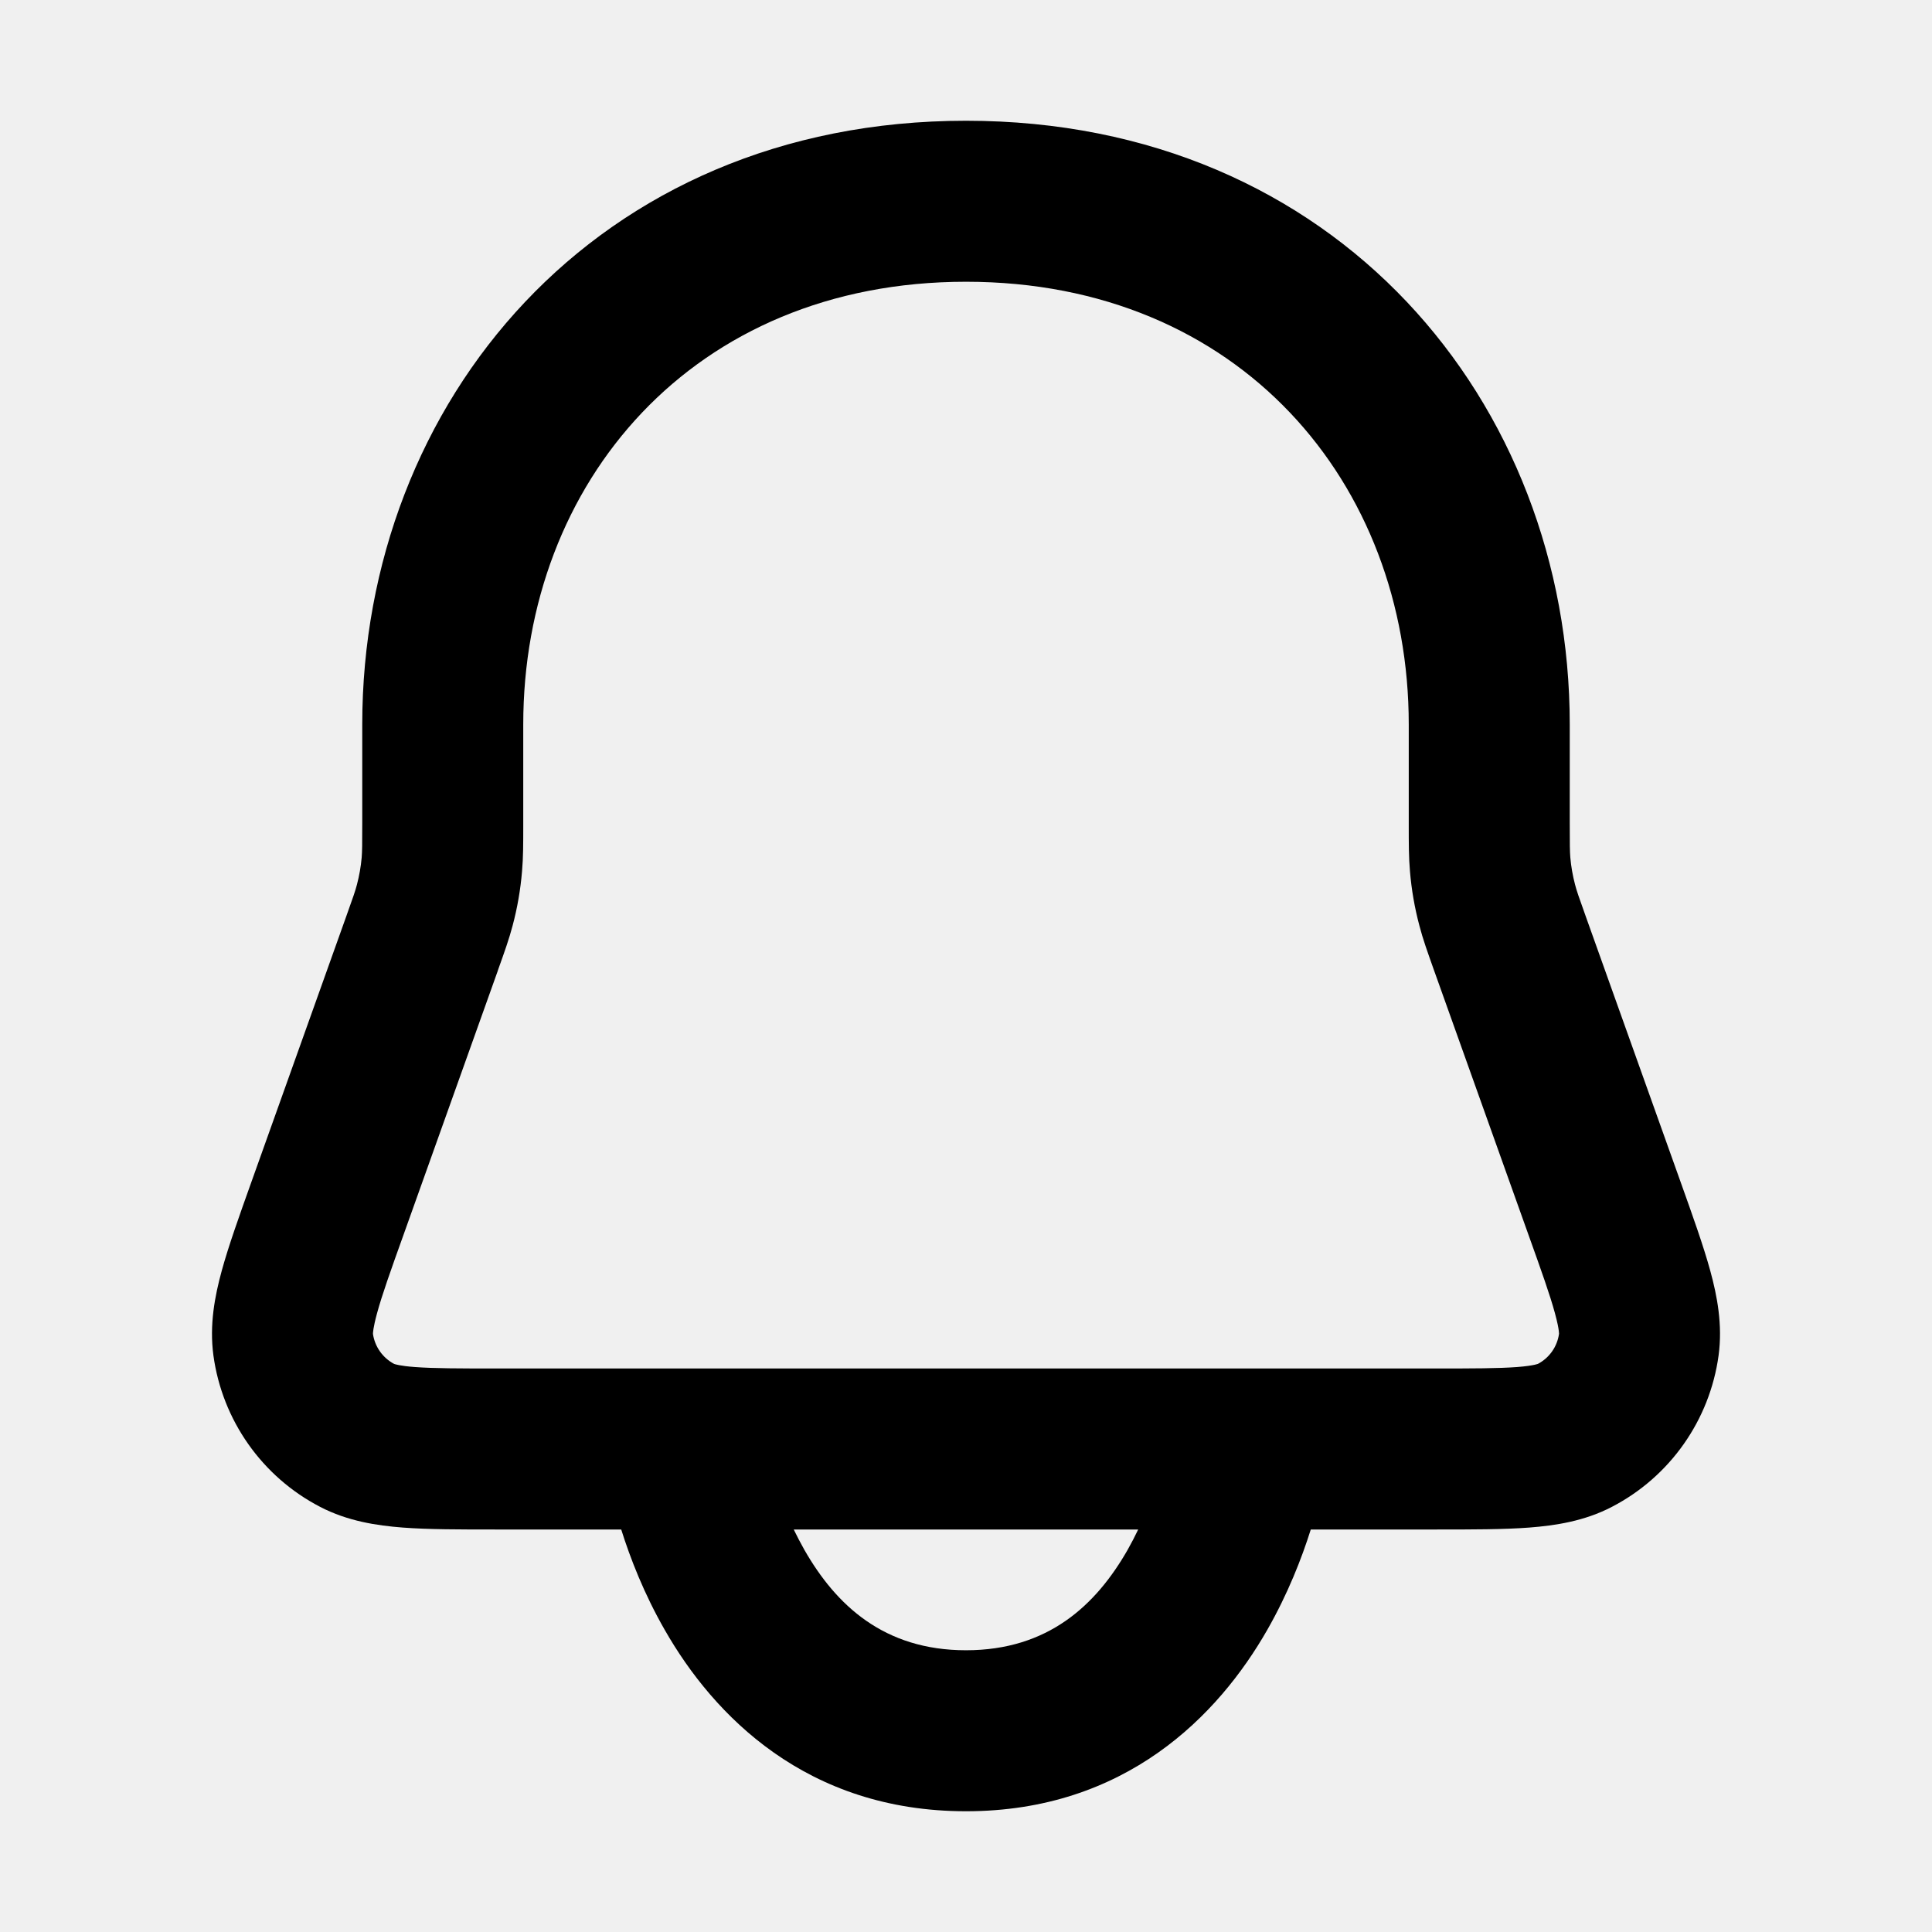
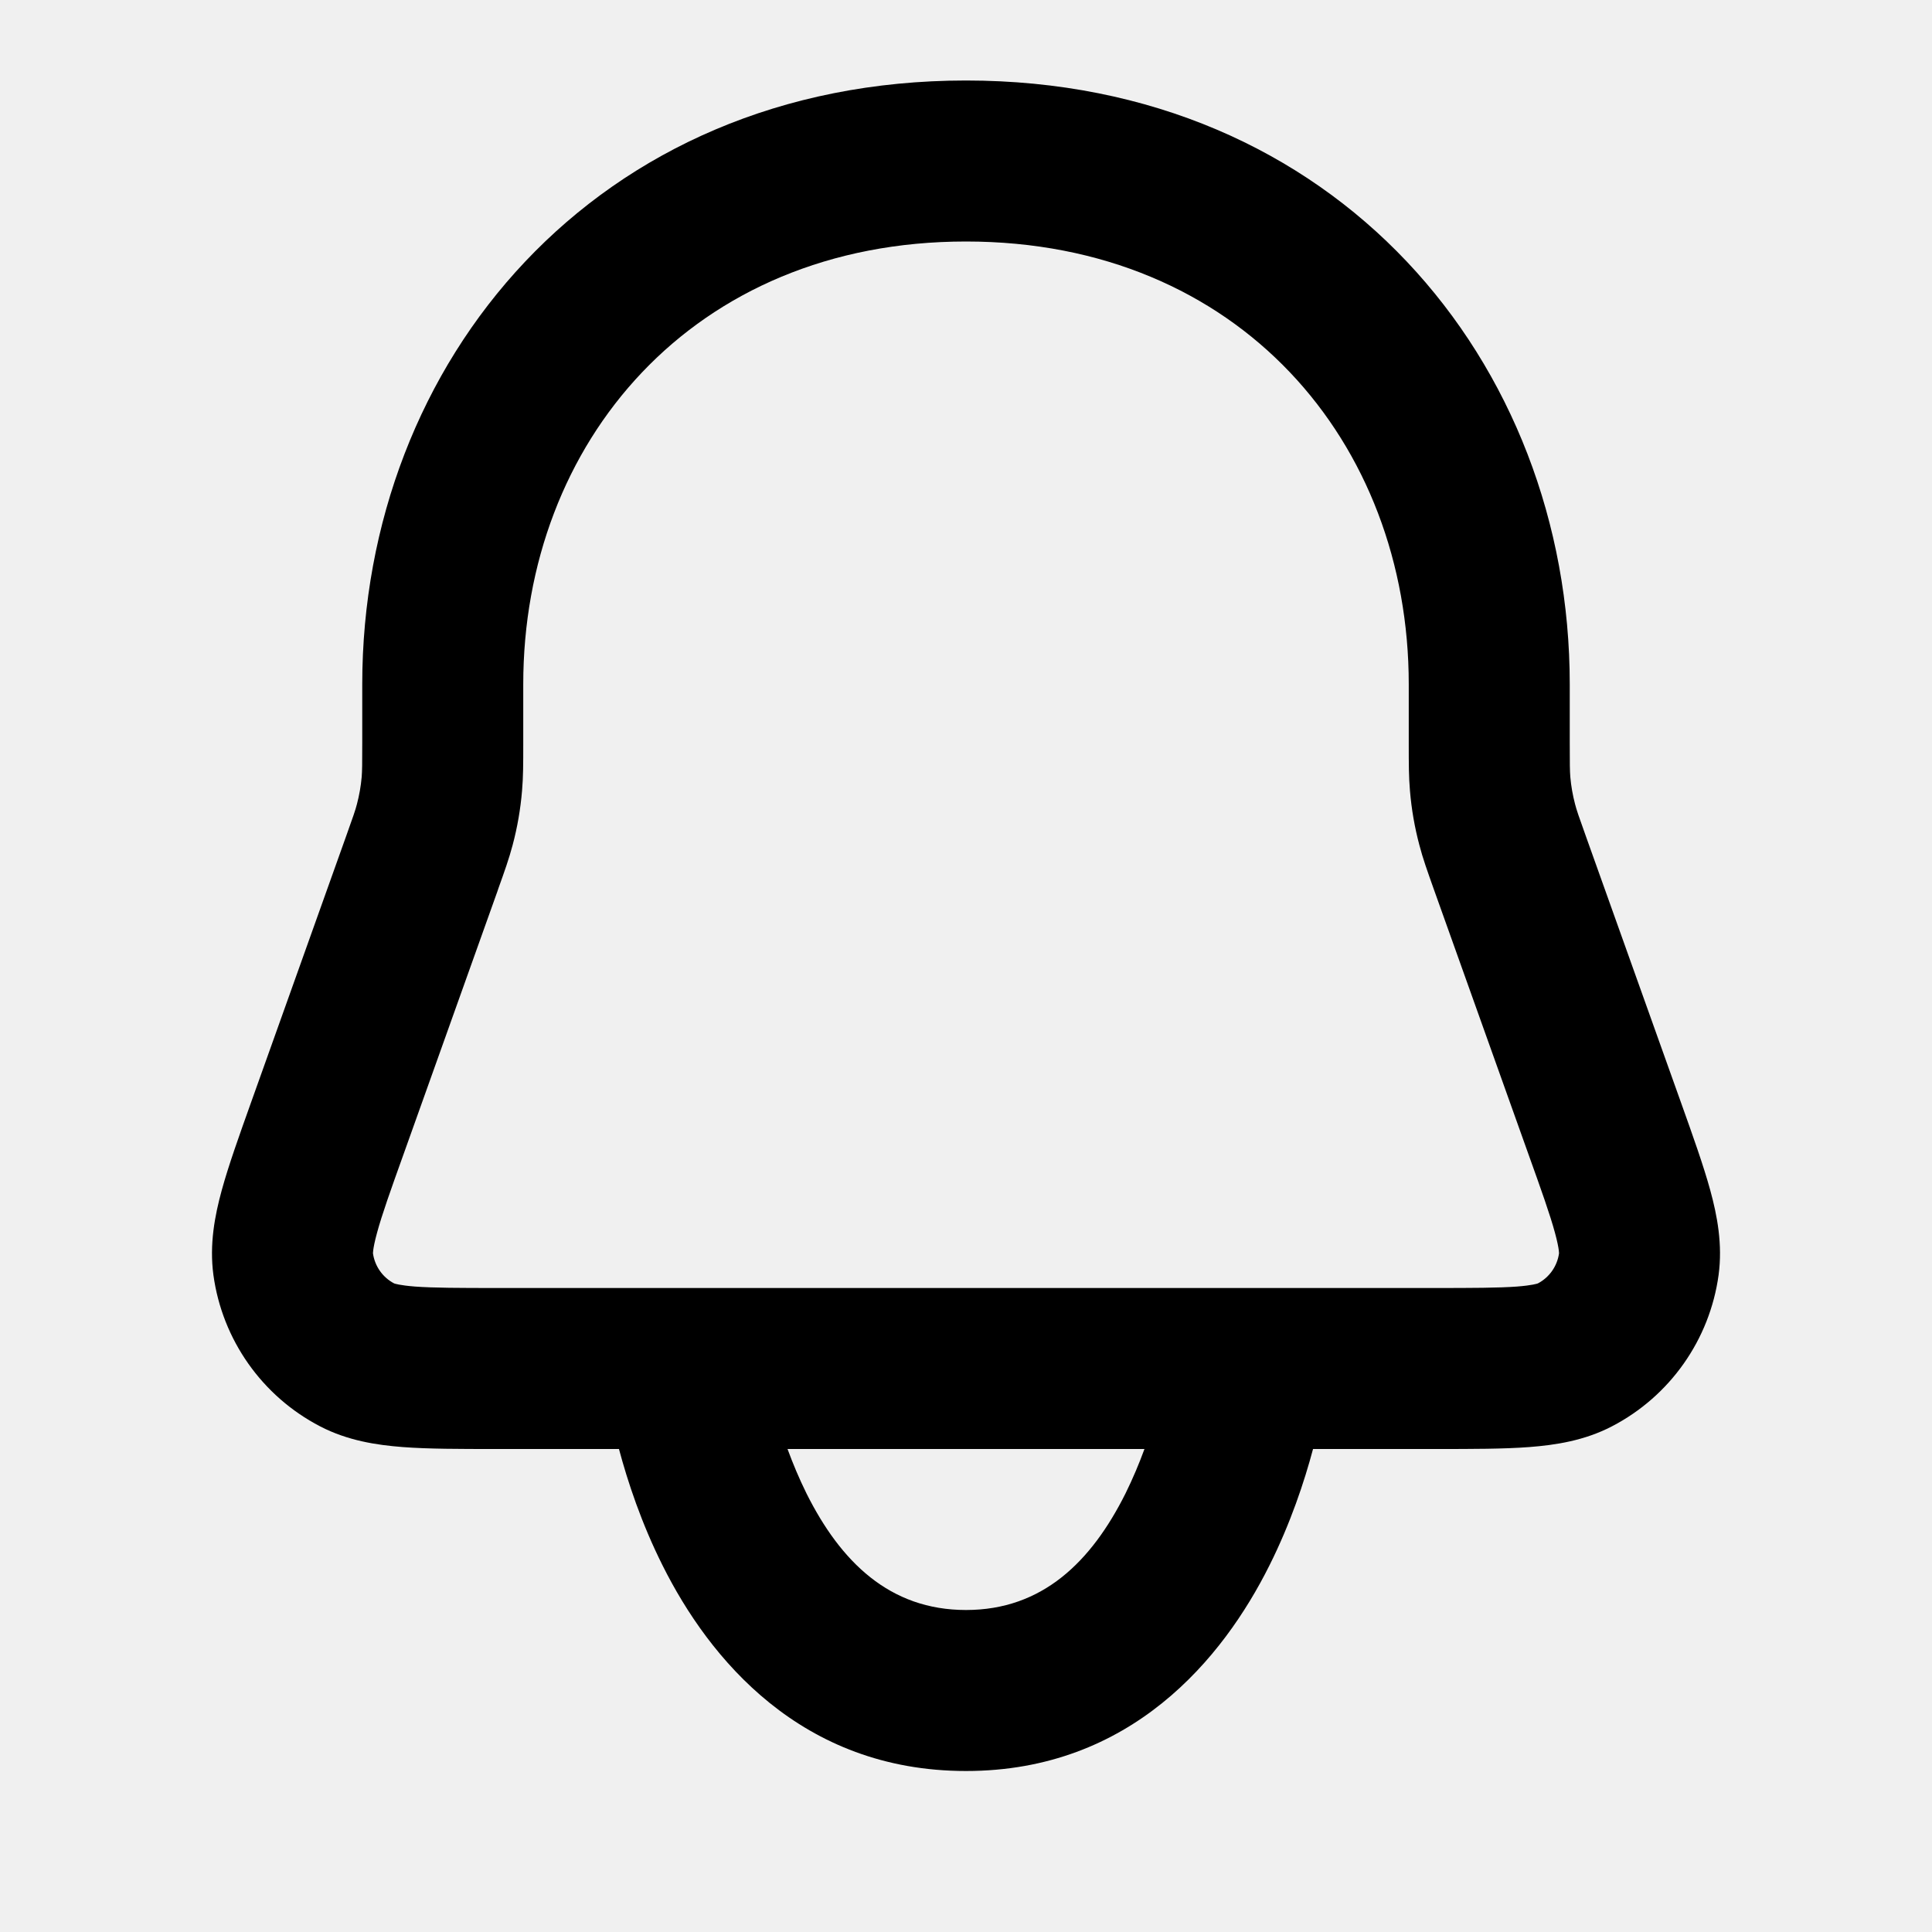
<svg xmlns="http://www.w3.org/2000/svg" width="24" height="24" viewBox="0 0 24 24" fill="none">
  <g clip-path="url(#clip0)">
-     <path fill-rule="evenodd" clip-rule="evenodd" d="M12 3.5C8.603 3.5 6.5 6.001 6.5 9V10.22C6.5 10.232 6.5 10.244 6.5 10.256C6.5 10.481 6.5 10.651 6.485 10.823C6.466 11.051 6.427 11.277 6.368 11.498C6.324 11.665 6.267 11.825 6.191 12.037C6.188 12.048 6.184 12.059 6.18 12.07L5.016 15.33C4.85 15.793 4.745 16.088 4.684 16.313C4.634 16.496 4.633 16.561 4.633 16.57C4.656 16.729 4.754 16.868 4.896 16.943C4.904 16.946 4.966 16.968 5.155 16.982C5.387 16.999 5.7 17 6.193 17H17.807C18.3 17 18.613 16.999 18.845 16.982C19.075 16.964 19.117 16.936 19.102 16.944C19.246 16.869 19.345 16.729 19.367 16.567C19.365 16.584 19.377 16.536 19.316 16.313C19.255 16.088 19.15 15.793 18.984 15.33L17.808 12.037C17.733 11.825 17.675 11.665 17.632 11.498C17.573 11.277 17.534 11.051 17.515 10.823C17.5 10.651 17.5 10.481 17.5 10.256L17.5 9C17.5 6.001 15.398 3.5 12 3.5ZM4.5 9C4.5 4.999 7.397 1.5 12 1.5C16.602 1.5 19.5 4.999 19.5 9V10.22C19.5 10.496 19.501 10.576 19.507 10.652C19.517 10.766 19.537 10.879 19.566 10.989C19.585 11.063 19.611 11.139 19.704 11.398L20.88 14.691C21.03 15.111 21.161 15.478 21.245 15.784C21.332 16.101 21.4 16.458 21.349 16.837C21.239 17.643 20.744 18.345 20.023 18.719C19.683 18.896 19.323 18.951 18.996 18.976C18.679 19 18.289 19 17.843 19H16.283C16.171 19.356 15.999 19.798 15.743 20.246C15.135 21.311 13.98 22.5 12 22.5C10.02 22.5 8.865 21.311 8.257 20.246C8 19.798 7.829 19.356 7.717 19H6.157C5.711 19 5.321 19 5.004 18.976C4.677 18.951 4.318 18.896 3.977 18.719C3.256 18.345 2.761 17.643 2.651 16.837C2.6 16.458 2.668 16.101 2.755 15.784C2.839 15.478 2.97 15.111 3.12 14.691L4.296 11.398C4.389 11.139 4.415 11.063 4.434 10.989C4.463 10.879 4.483 10.766 4.493 10.652C4.499 10.576 4.5 10.496 4.5 10.22V9ZM9.86 19C9.901 19.084 9.945 19.169 9.993 19.254C10.385 19.939 10.98 20.5 12 20.5C13.02 20.5 13.615 19.939 14.007 19.254C14.055 19.169 14.099 19.084 14.139 19H9.86Z" fill="black" />
+     <path fill-rule="evenodd" clip-rule="evenodd" d="M12 3C8.603 3 6.5 5.501 6.5 8.5V9.221C6.5 9.232 6.5 9.244 6.5 9.256C6.5 9.481 6.5 9.651 6.485 9.823C6.466 10.051 6.427 10.277 6.368 10.498C6.324 10.665 6.267 10.825 6.191 11.037C6.188 11.048 6.184 11.059 6.18 11.07L5.016 14.33C4.85 14.793 4.745 15.088 4.684 15.313C4.623 15.536 4.635 15.585 4.633 15.568C4.655 15.728 4.753 15.868 4.896 15.943C4.904 15.946 4.966 15.967 5.155 15.982C5.387 15.999 5.7 16 6.193 16H17.807C18.3 16 18.613 15.999 18.845 15.982C19.034 15.967 19.096 15.946 19.104 15.943C19.247 15.868 19.345 15.728 19.367 15.568C19.365 15.585 19.377 15.536 19.316 15.313C19.255 15.088 19.15 14.793 18.984 14.33L17.808 11.037C17.733 10.825 17.675 10.665 17.632 10.498C17.573 10.277 17.534 10.051 17.515 9.823C17.5 9.651 17.5 9.481 17.5 9.256L17.5 8.5C17.5 5.501 15.398 3 12 3ZM4.5 8.5C4.5 4.499 7.397 1 12 1C16.602 1 19.5 4.499 19.5 8.5V9.221C19.5 9.496 19.501 9.576 19.507 9.652C19.517 9.766 19.537 9.879 19.566 9.989C19.585 10.063 19.611 10.139 19.704 10.398L20.88 13.691C21.03 14.111 21.161 14.478 21.245 14.784C21.332 15.101 21.4 15.458 21.349 15.838C21.239 16.643 20.744 17.345 20.023 17.719C19.683 17.896 19.323 17.951 18.996 17.976C18.679 18 18.289 18 17.843 18H16.311C16.203 18.405 16.032 18.922 15.769 19.447C15.193 20.6 14.05 22 12 22C9.95 22 8.807 20.6 8.231 19.447C7.968 18.922 7.797 18.405 7.689 18H6.157C5.711 18 5.321 18 5.004 17.976C4.677 17.951 4.318 17.896 3.977 17.719C3.256 17.345 2.761 16.643 2.651 15.838C2.6 15.458 2.668 15.101 2.755 14.784C2.839 14.478 2.97 14.111 3.12 13.691L4.296 10.398C4.389 10.139 4.415 10.063 4.434 9.989C4.463 9.879 4.483 9.766 4.493 9.652C4.499 9.576 4.5 9.496 4.5 9.221V8.5ZM9.783 18C9.849 18.18 9.927 18.367 10.019 18.553C10.443 19.4 11.05 20 12 20C12.95 20 13.557 19.4 13.981 18.553C14.073 18.367 14.151 18.18 14.217 18H9.783Z" fill="black" />
  </g>
  <defs>
    <clipPath id="clip0">
      <rect width="24" height="24" fill="white" />
    </clipPath>
  </defs>
</svg>
